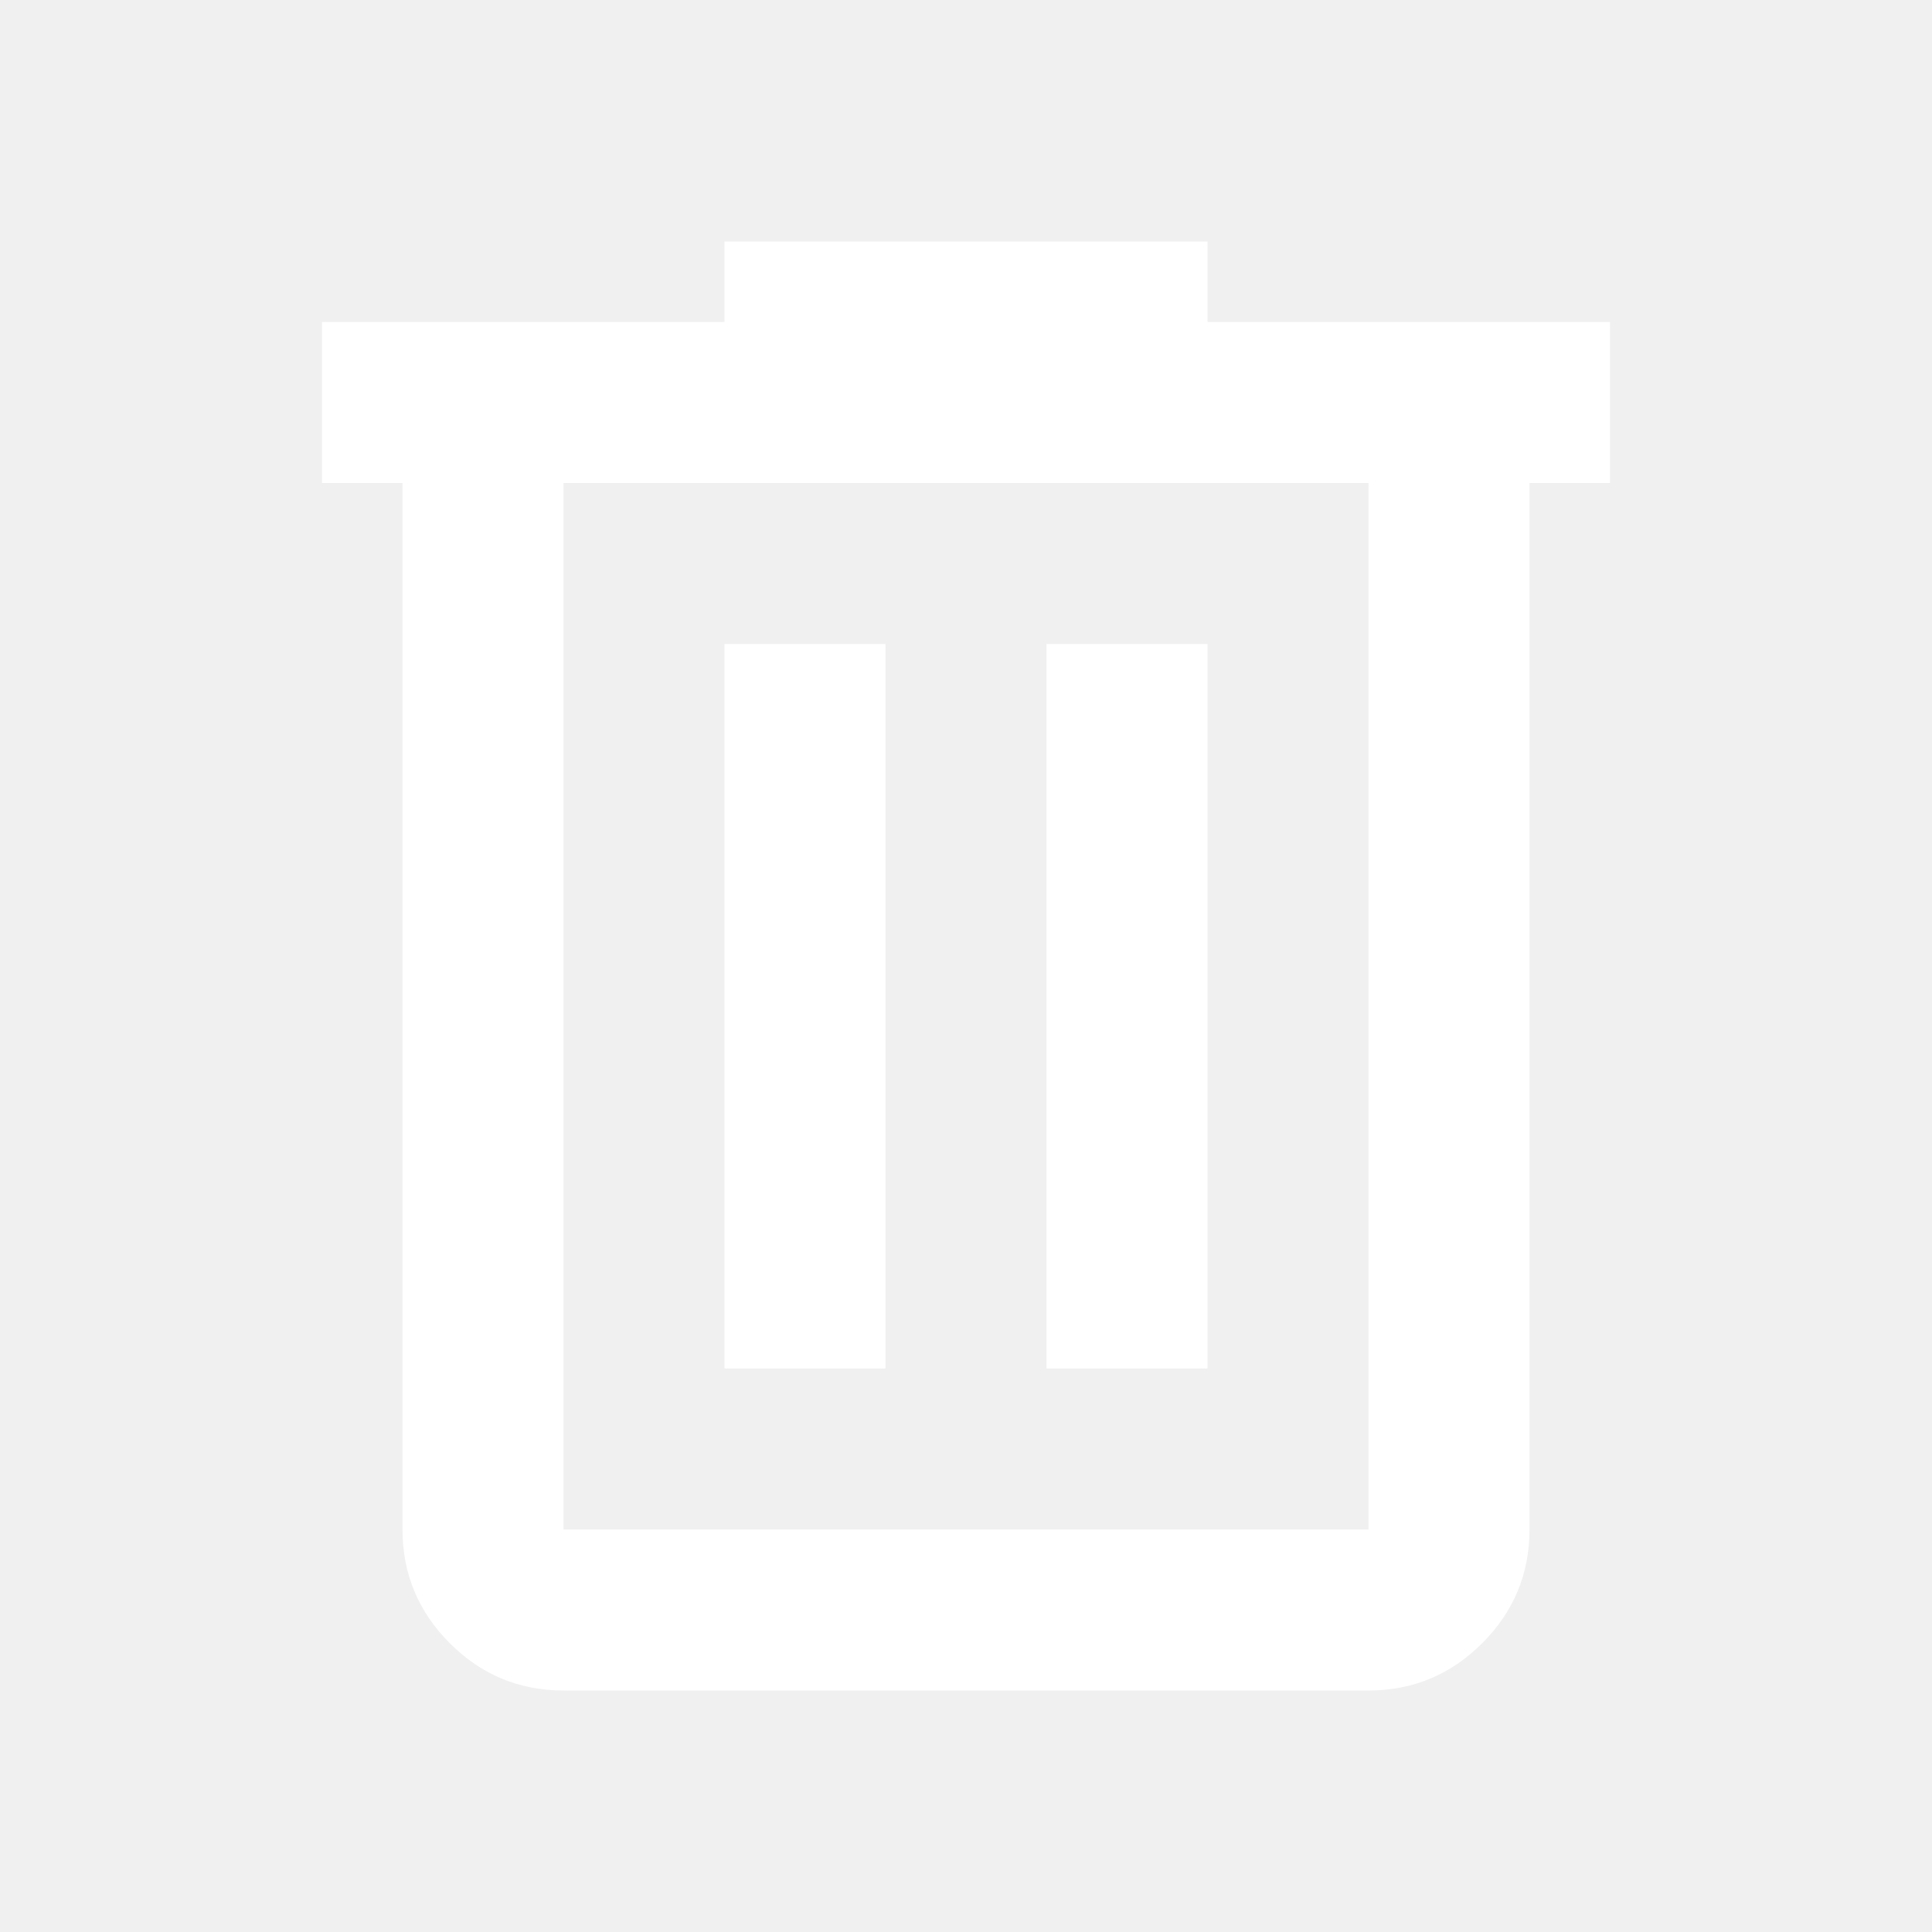
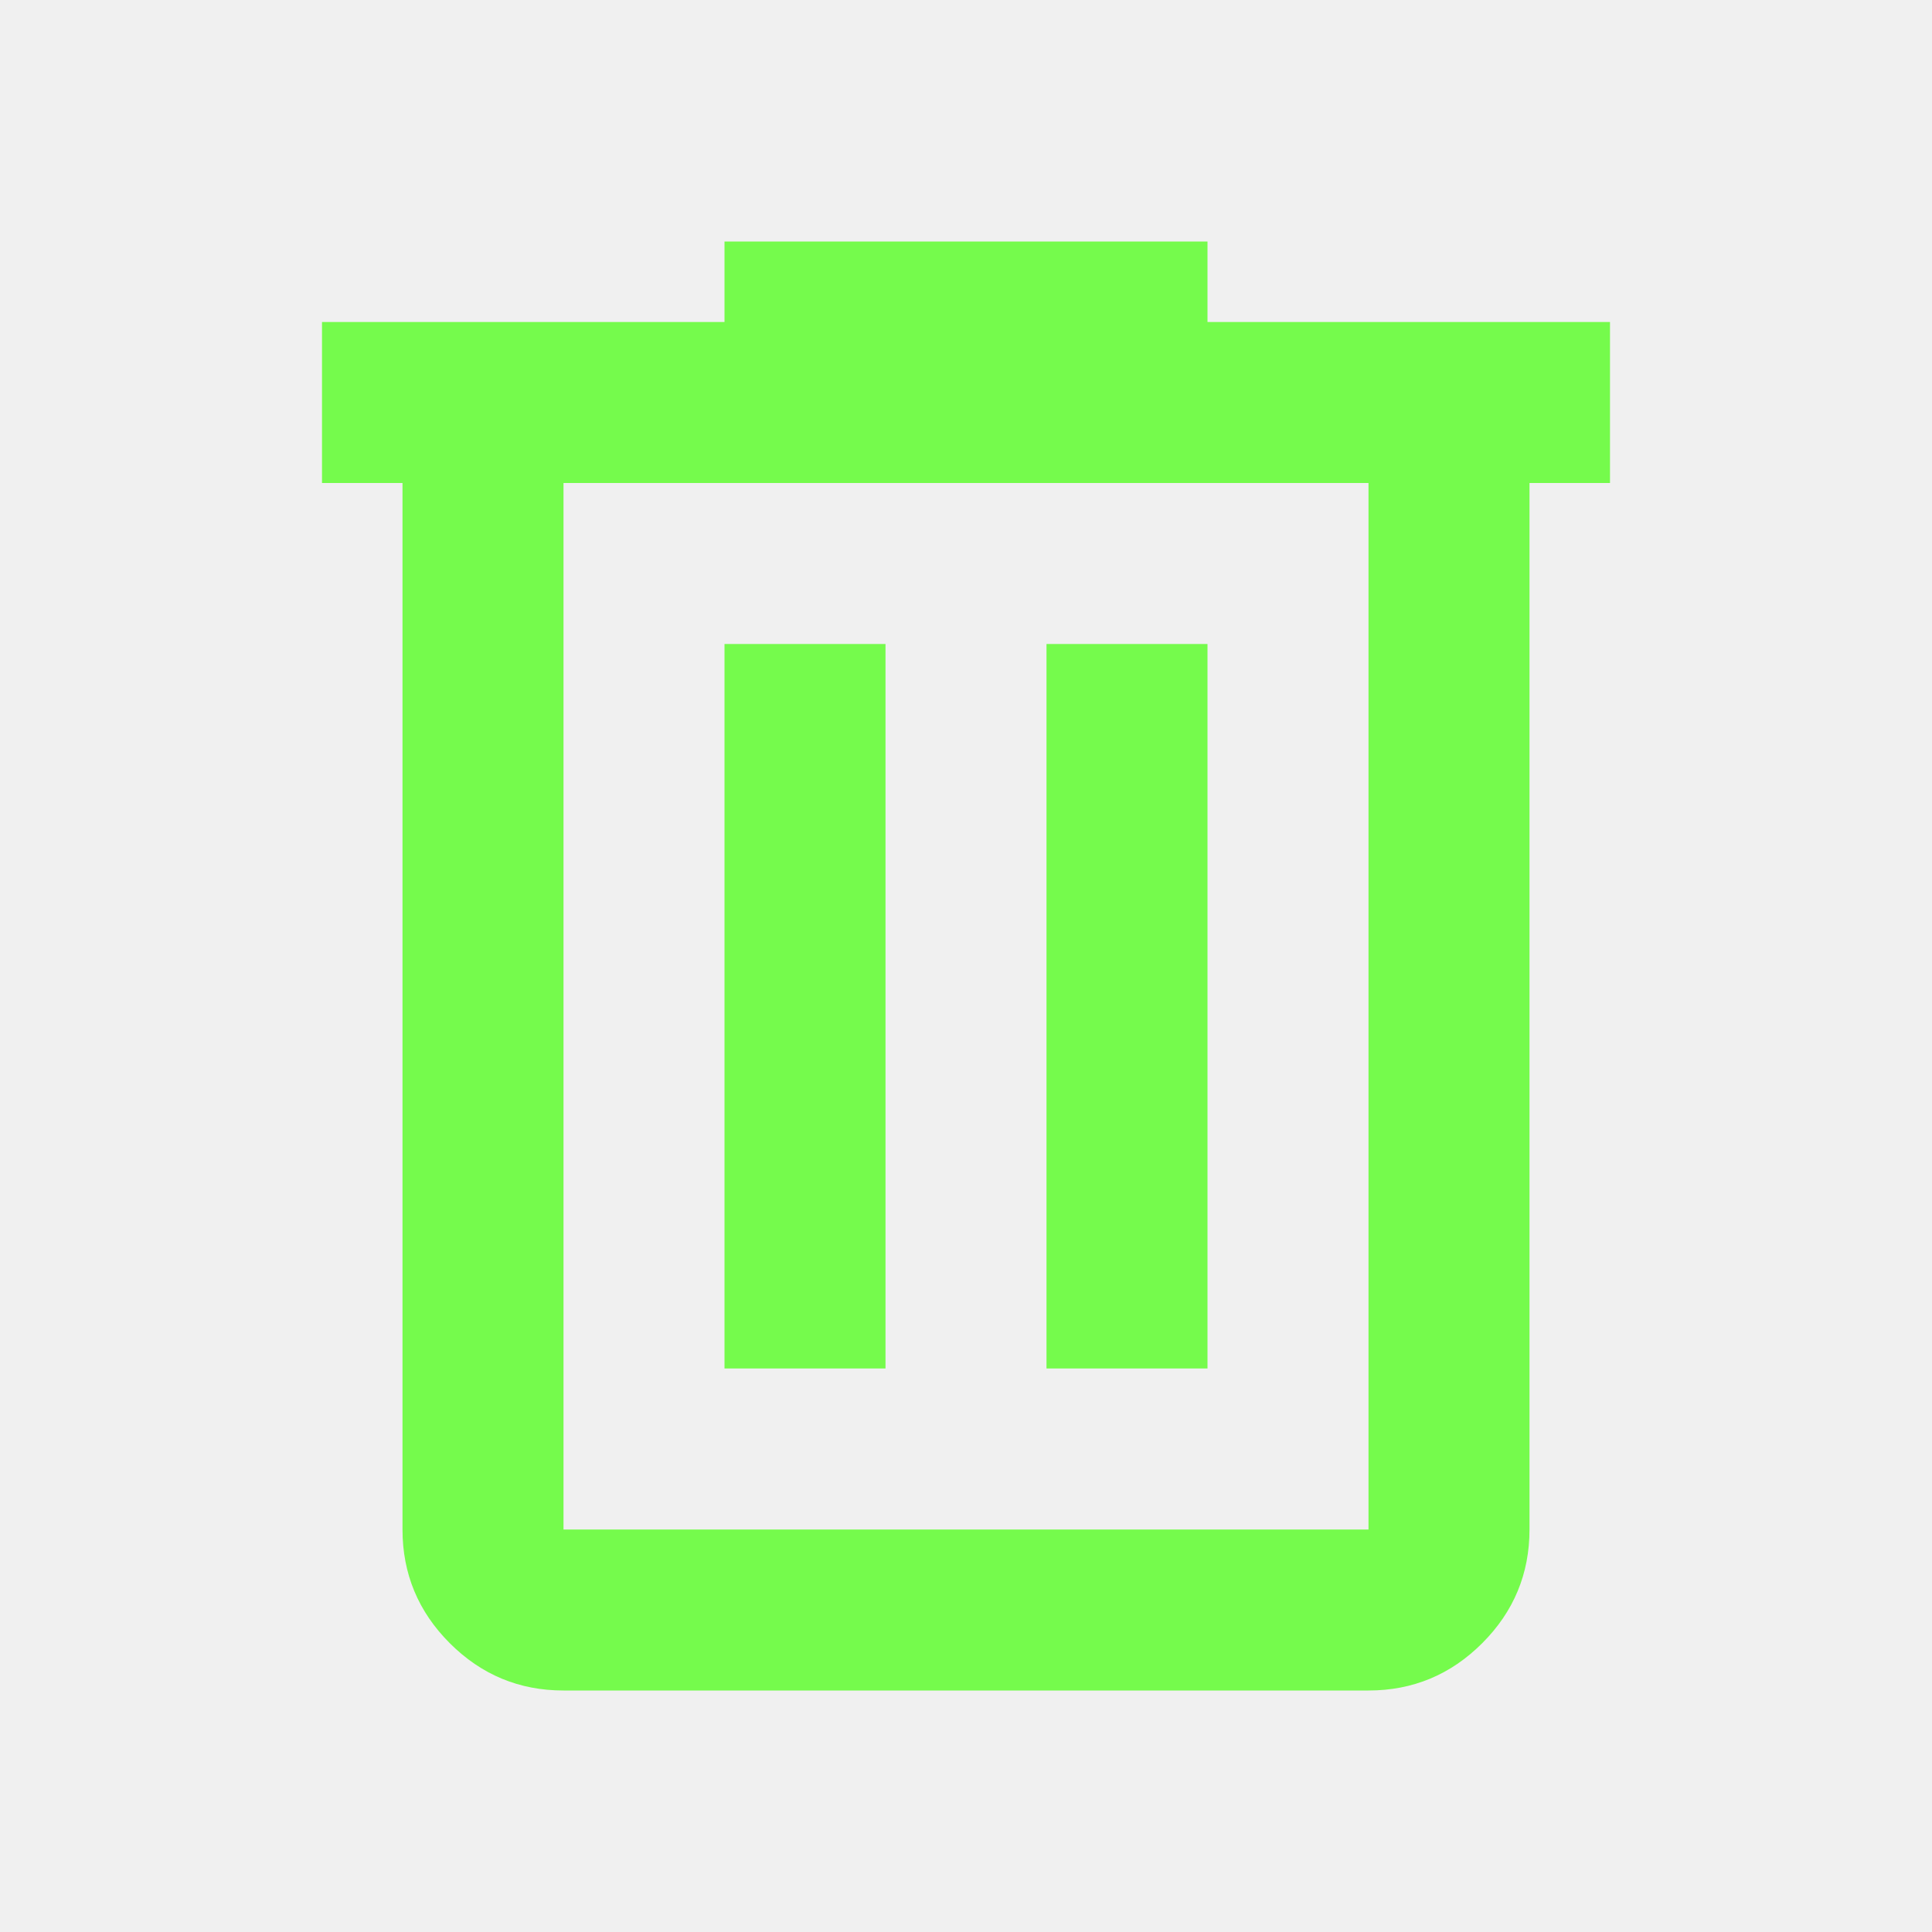
- <svg xmlns="http://www.w3.org/2000/svg" height="24px" viewBox="0 -960 960 960" width="24px" fill="#FFFFFF">
+ <svg xmlns="http://www.w3.org/2000/svg" height="24px" viewBox="0 -960 960 960" width="24px" fill="#75FB4C">
  <path d="M280-120q-33 0-56.5-23.5T200-200v-520h-40v-80h200v-40h240v40h200v80h-40v520q0 33-23.5 56.5T680-120H280Zm400-600H280v520h400v-520ZM360-280h80v-360h-80v360Zm160 0h80v-360h-80v360ZM280-720v520-520Z" />
</svg>
